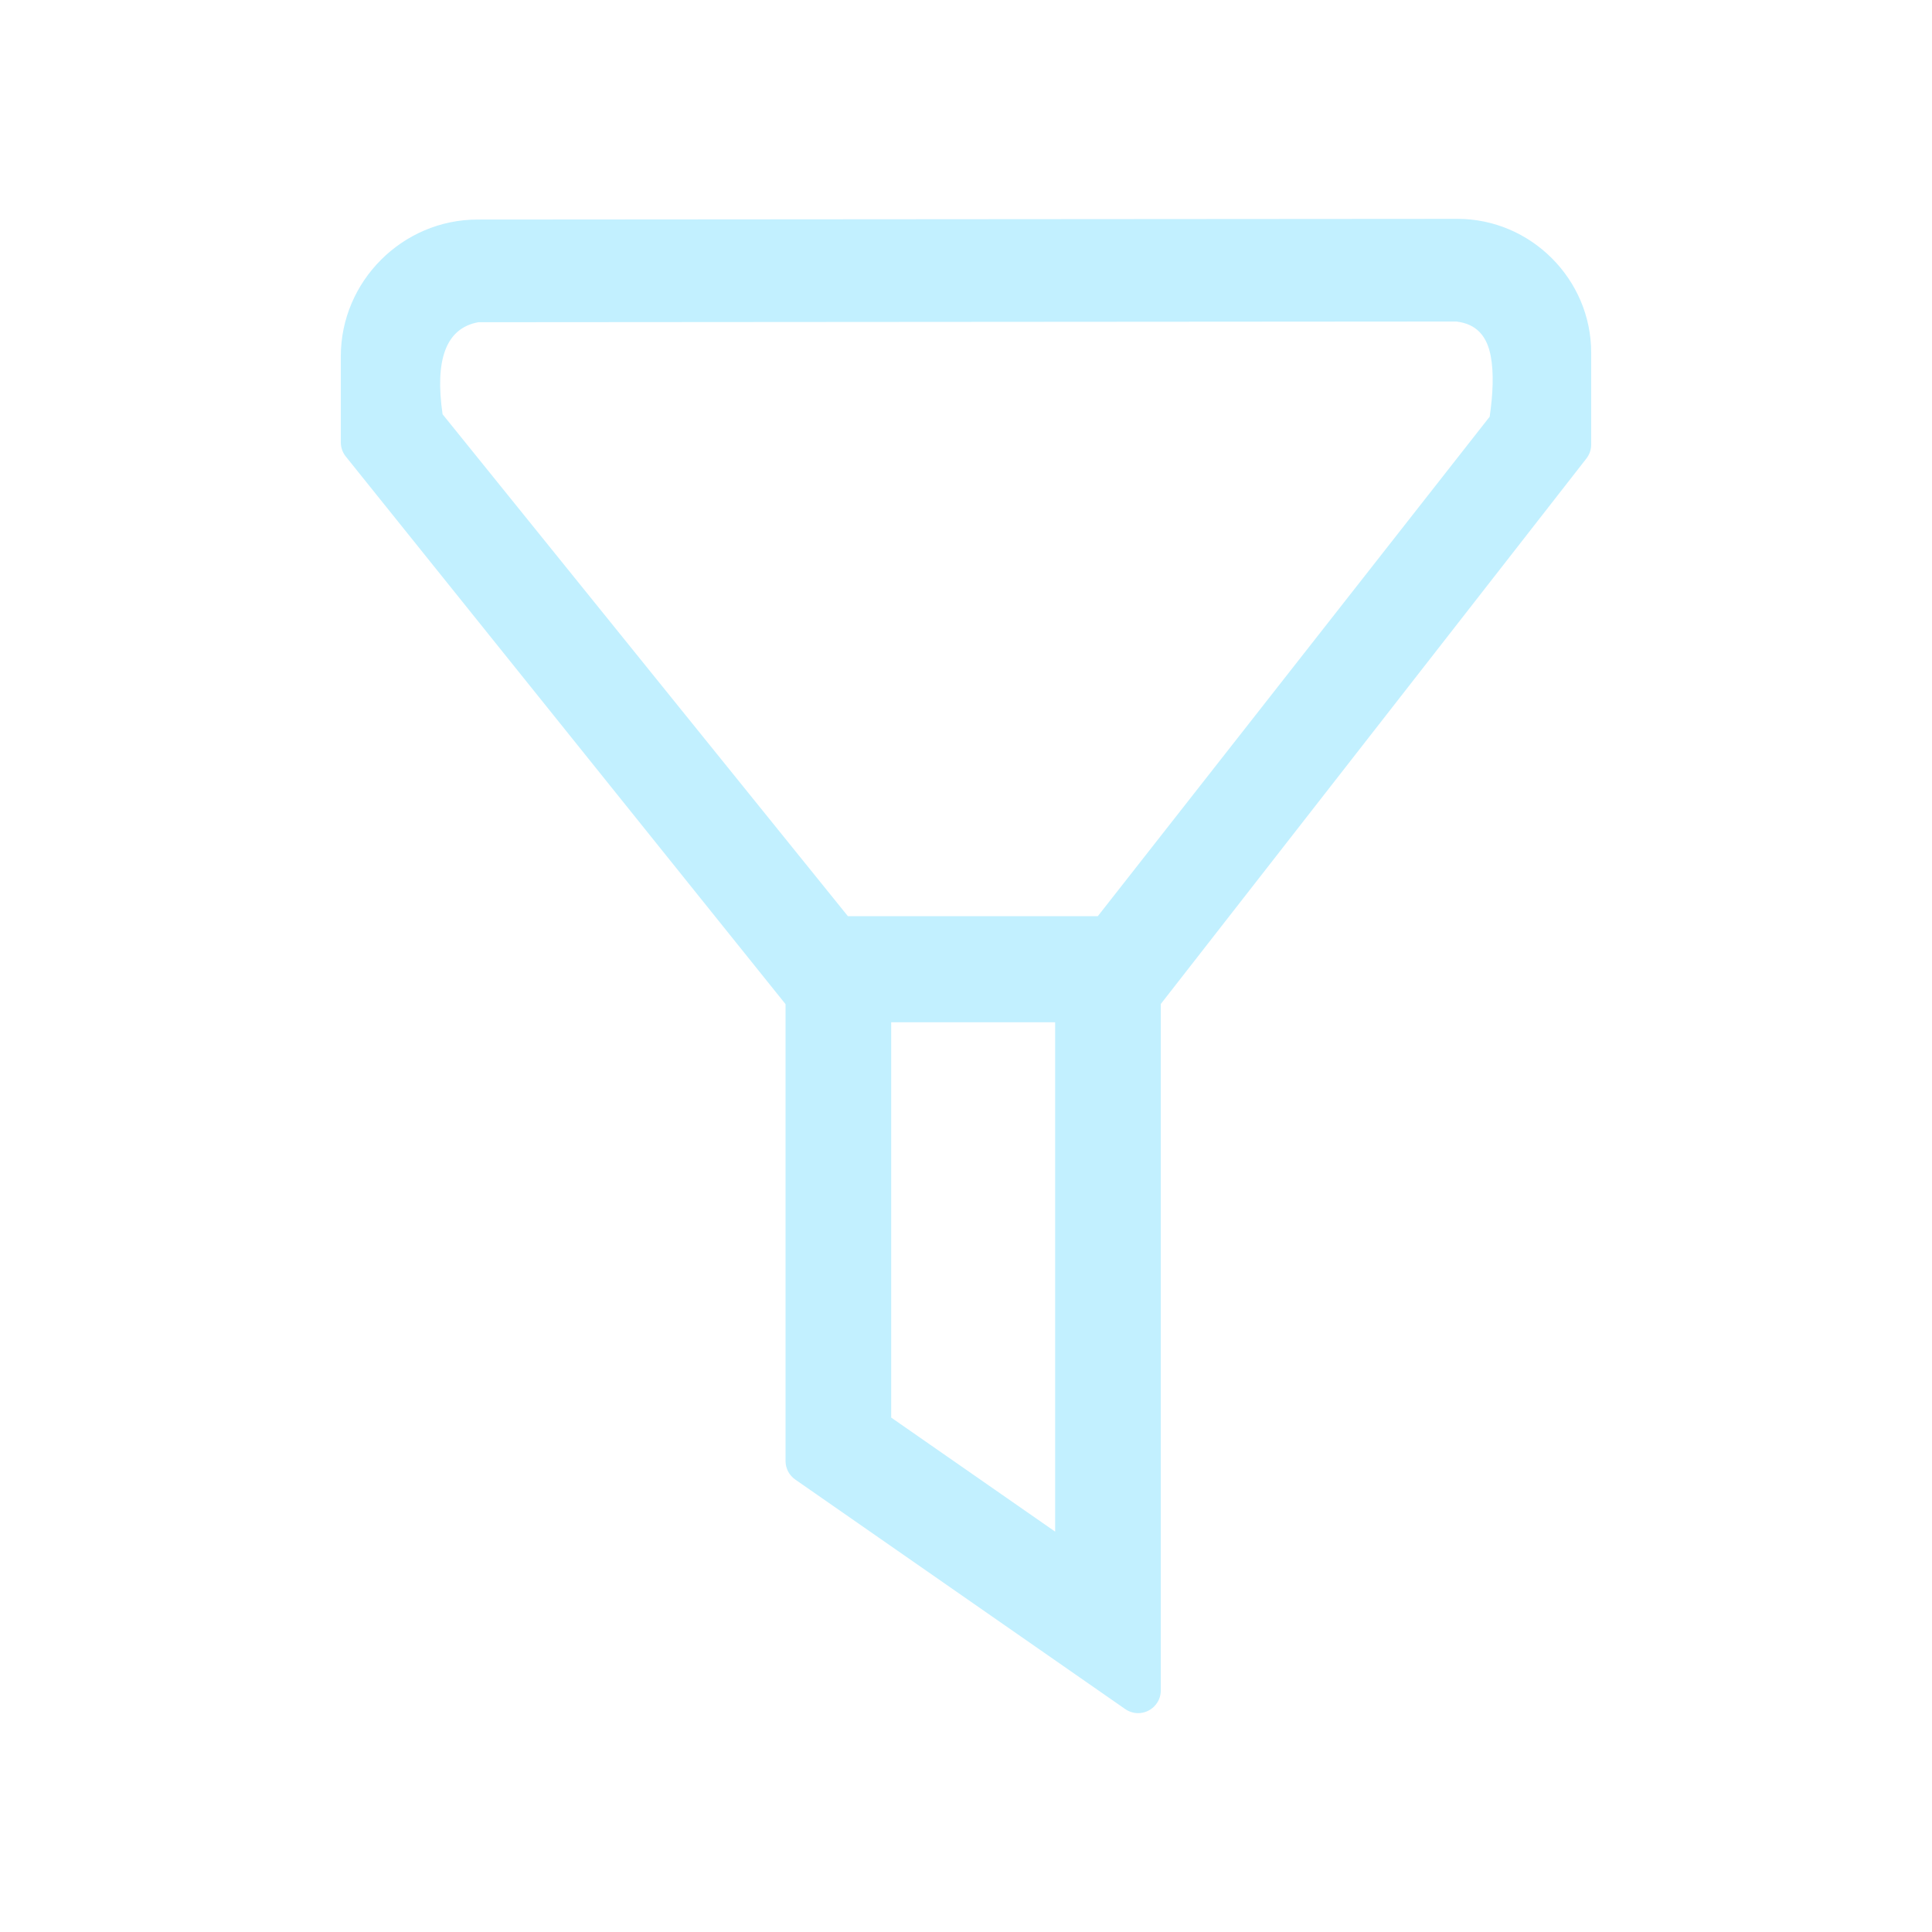
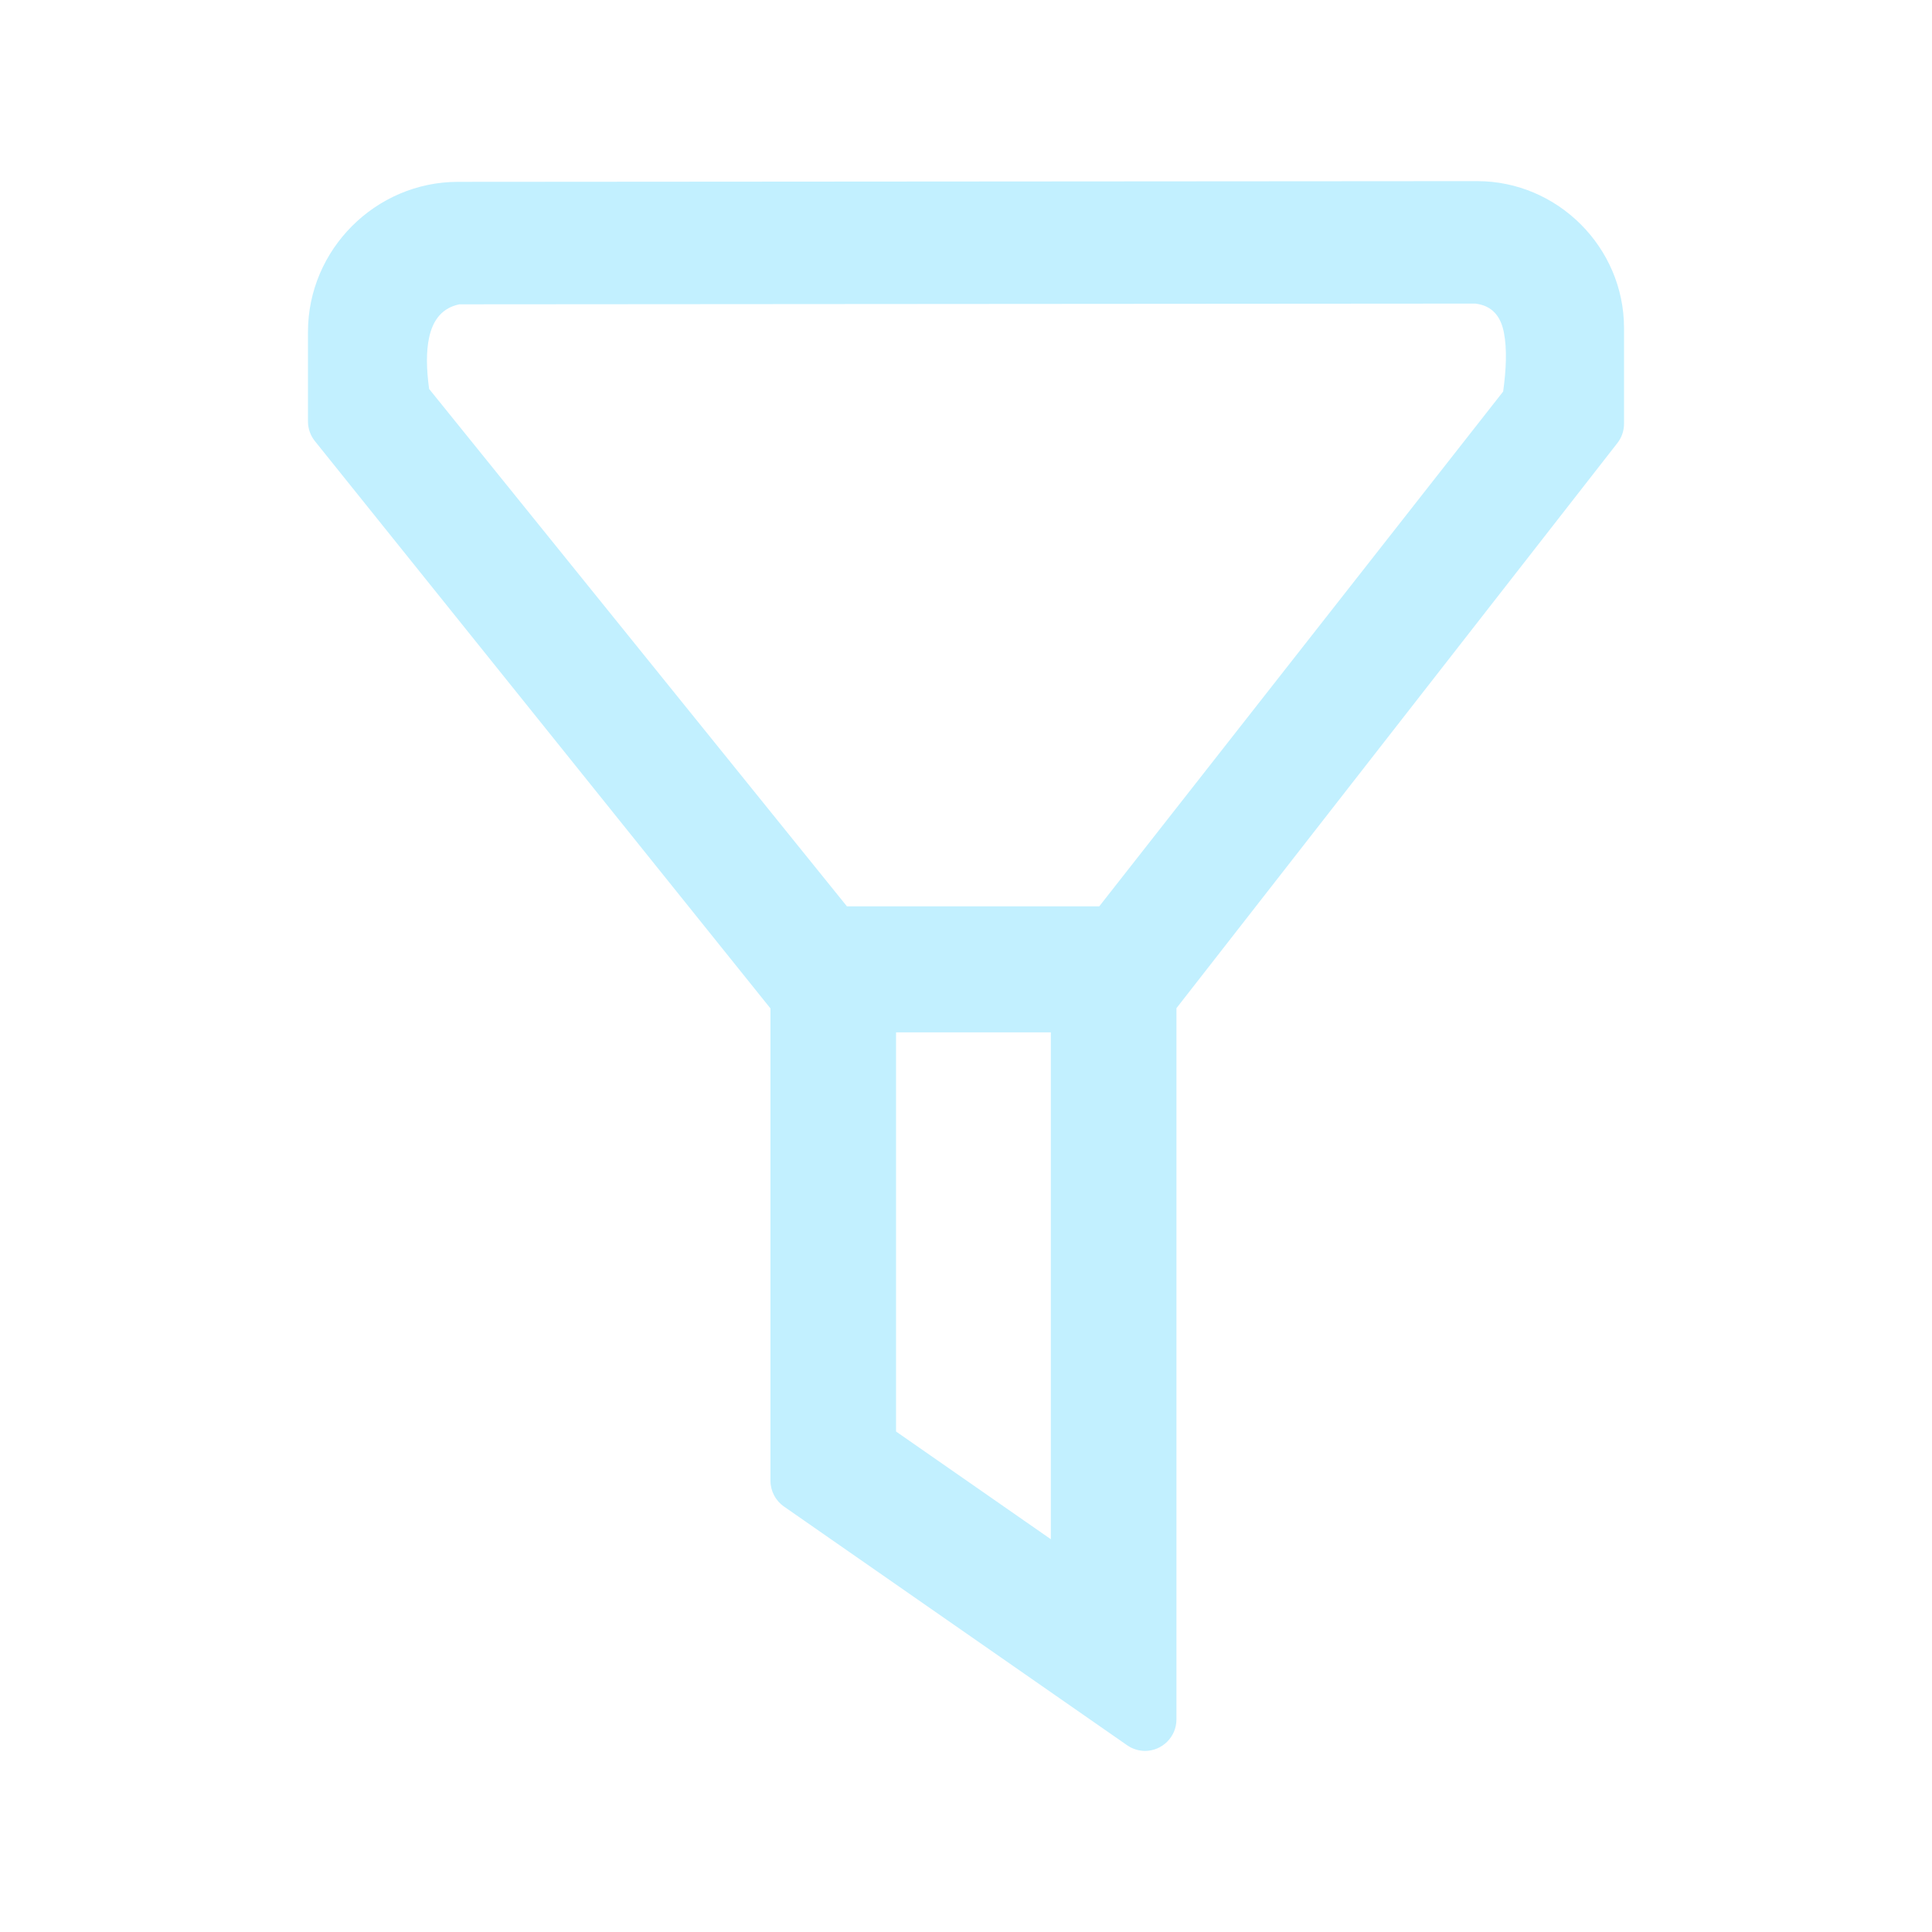
<svg xmlns="http://www.w3.org/2000/svg" xml:space="preserve" fill-rule="evenodd" stroke-linejoin="round" stroke-miterlimit="2" clip-rule="evenodd" viewBox="0 0 64 64">
  <g id="blue">
-     <path fill="#c2f0ff" d="M26.022 33.264 11.455 15.123a.75.75 0 0 1-.165-.47v-2.852c0-2.484 2.044-4.528 4.528-4.528h.027L48.28 7.25c2.43 0 4.43 2 4.43 4.43v3.047a.748.748 0 0 1-.158.461l-14.099 18.07V56c0 .412-.339.75-.75.75a.753.753 0 0 1-.428-.134l-10.931-7.604a.749.749 0 0 1-.322-.616V33.264Zm8.931 17.473V33.864h-5.431v13.095l5.431 3.778Zm14.394-36.933.001-.002c.11-.771.139-1.452.034-2.009-.12-.64-.457-1.065-1.141-1.142l-32.398.023c-1.083.201-1.441 1.261-1.182 3.049l13.426 16.626h8.28l12.98-16.545Z" />
+     <path fill="#c2f0ff" d="M15.171 6.024h.028L48.931 6c2.67 0 4.867 2.197 4.867 4.867v3.169c.001.231-.077.457-.219.639L38.971 33.398v23.564c0 .57-.469 1.039-1.039 1.039-.212 0-.42-.066-.594-.187L25.97 49.906a1.04 1.04 0 0 1-.447-.854V33.406L10.43 14.611a1.037 1.037 0 0 1-.228-.652v-2.966c0-2.726 2.243-4.969 4.969-4.969Zm19.64 44.965V34.198h-5.128v13.223l5.128 3.568ZM49.794 12.97c.102-.742.129-1.398.028-1.937-.101-.539-.376-.906-.947-.976l-33.656.024c-.552.112-.875.494-1.005 1.106-.097.453-.092 1.021.001 1.697l13.84 17.139h8.36L49.794 12.97Z" />
  </g>
</svg>
